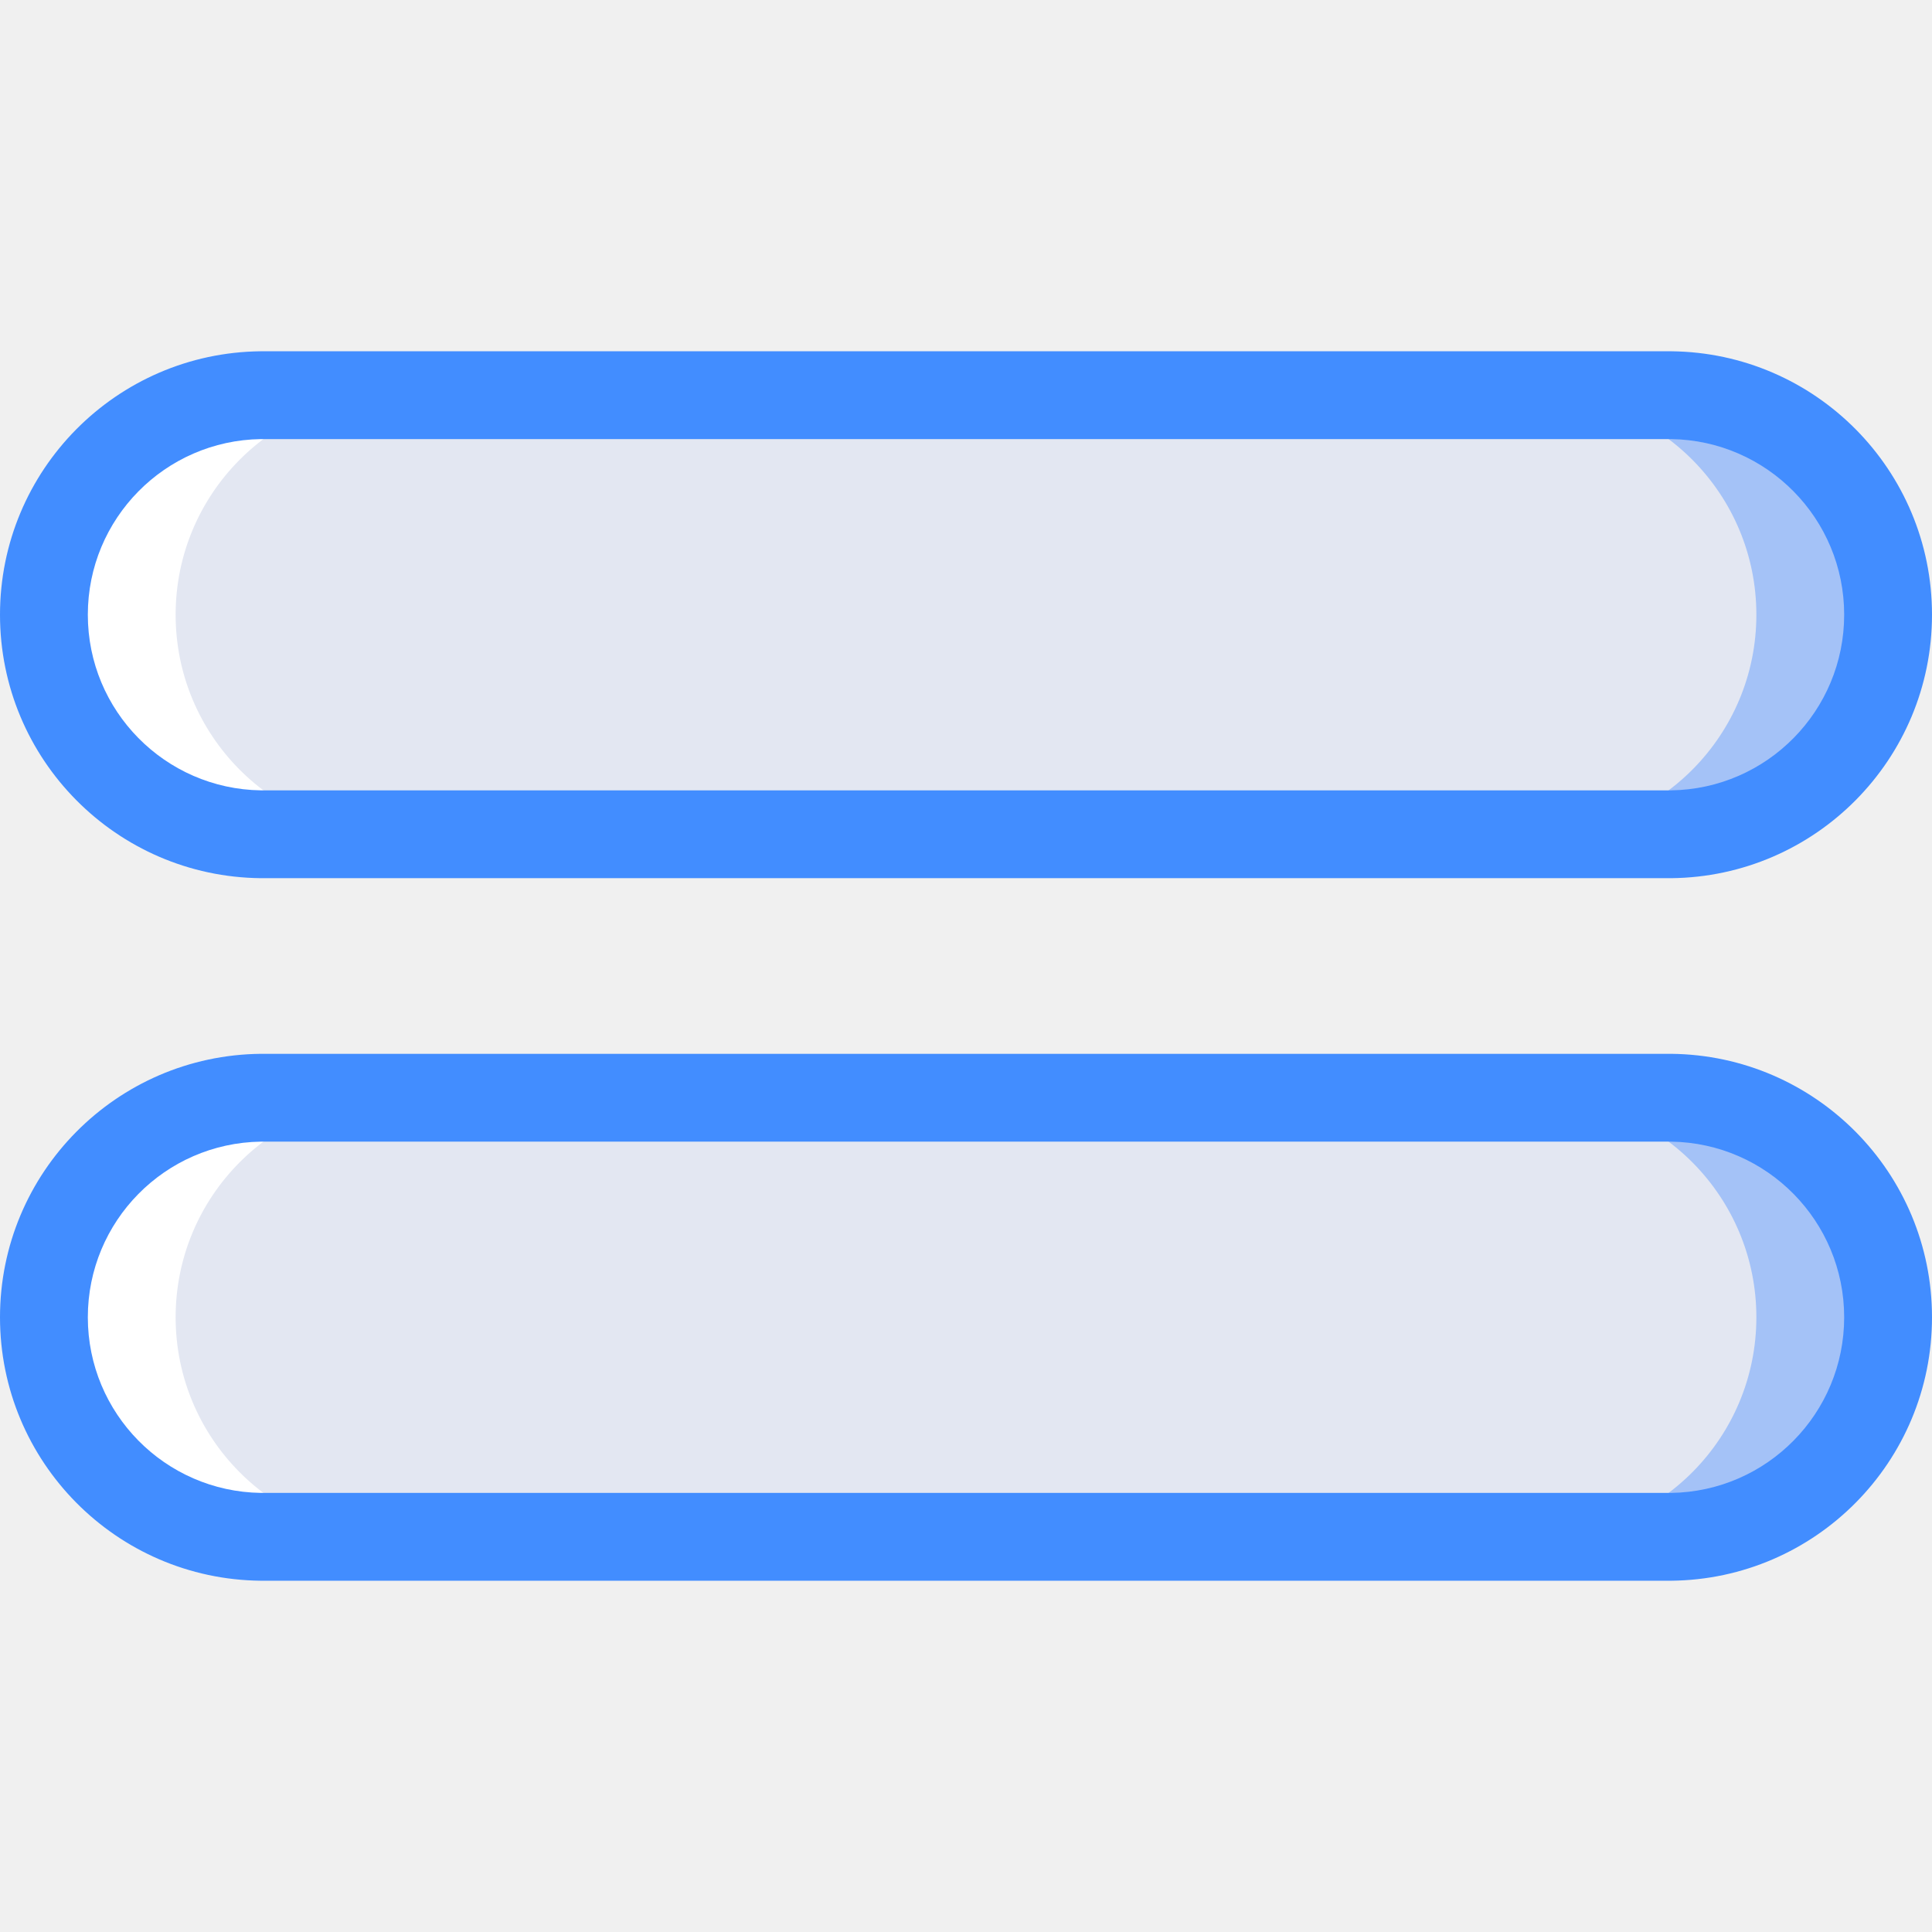
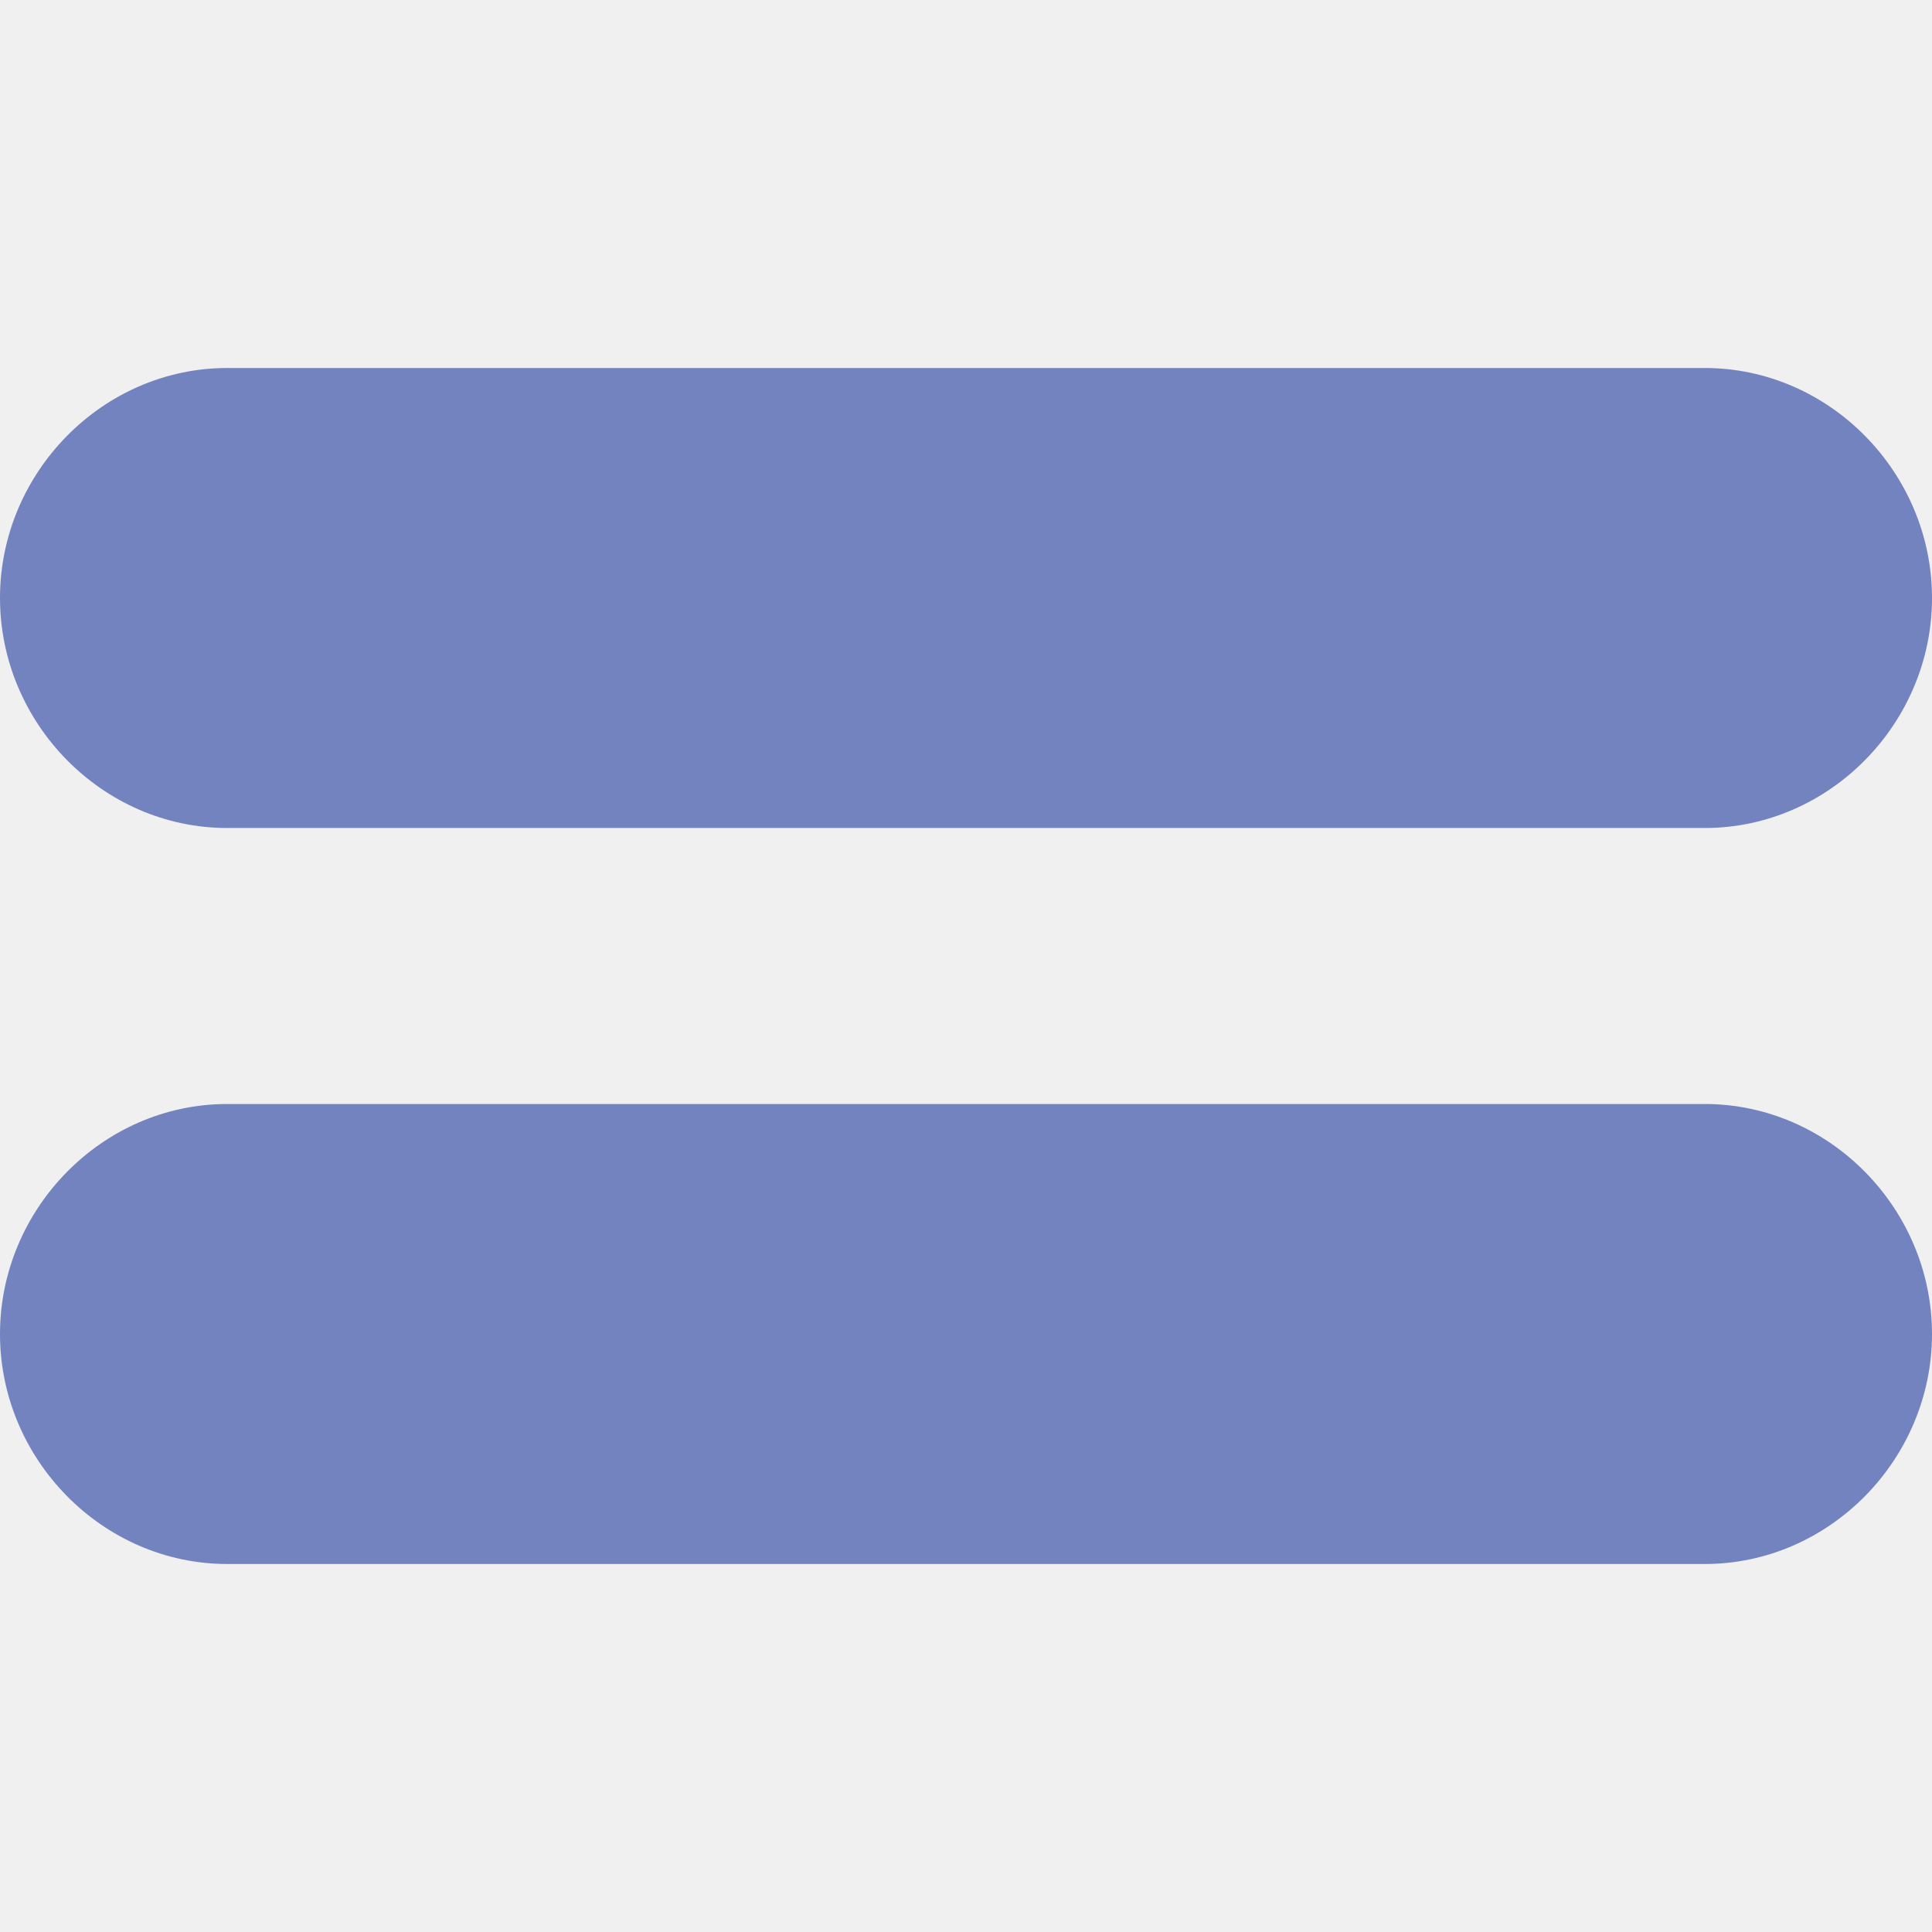
- <svg xmlns="http://www.w3.org/2000/svg" version="1.1" id="Capa_1" x="0px" y="0px" viewBox="0 0 511.997 511.997" style="enable-background:new 0 0 511.997 511.997;" xml:space="preserve">
-   <g>
-     <path style="fill:#FFFFFF;" d="M69.132,221.09h128.685V104.726H69.132c-31.864,0.377-57.497,26.315-57.497,58.182   S37.268,220.713,69.132,221.09L69.132,221.09z" />
-     <path style="fill:#A4C2F7;" d="M442.865,104.726H314.181V221.09h128.685c31.864-0.377,57.497-26.315,57.497-58.182   S474.73,105.103,442.865,104.726L442.865,104.726z" />
-     <path style="fill:#E3E7F2;" d="M407.956,104.726H104.041c-31.864,0.377-57.497,26.315-57.497,58.182s25.633,57.805,57.497,58.182   h303.915c31.864-0.377,57.497-26.315,57.497-58.182S439.821,105.103,407.956,104.726L407.956,104.726z" />
-     <path style="fill:#FFFFFF;" d="M69.132,407.271h128.685V290.908H69.132c-31.864,0.377-57.497,26.315-57.497,58.182   S37.268,406.894,69.132,407.271L69.132,407.271z" />
-     <path style="fill:#A4C2F7;" d="M442.865,290.908H314.181v116.364h128.685c31.864-0.377,57.497-26.315,57.497-58.182   S474.73,291.285,442.865,290.908z" />
-     <path style="fill:#E3E7F2;" d="M407.956,290.908H104.041c-31.864,0.377-57.497,26.315-57.497,58.182s25.633,57.805,57.497,58.182   h303.915c31.864-0.377,57.497-26.315,57.497-58.182S439.821,291.285,407.956,290.908z" />
-     <g>
-       <path style="fill:#428DFF;" d="M442.862,232.726H69.135C30.843,232.35,0,201.201,0,162.908S30.843,93.466,69.135,93.09h373.727    c38.292,0.376,69.135,31.525,69.135,69.818S481.154,232.35,442.862,232.726z M69.135,116.362    c-25.437,0.377-45.86,21.105-45.86,46.545c0,25.44,20.423,46.168,45.86,46.545h373.727c25.437-0.377,45.86-21.106,45.86-46.545    c0-25.44-20.423-46.168-45.86-46.545H69.135z" />
-       <path style="fill:#428DFF;" d="M442.862,418.908H69.135C30.843,418.531,0,387.383,0,349.09s30.843-69.442,69.135-69.818h373.727    c38.292,0.376,69.135,31.525,69.135,69.818S481.154,418.531,442.862,418.908L442.862,418.908z M69.135,302.544    c-25.437,0.377-45.86,21.105-45.86,46.545s20.423,46.168,45.86,46.545h373.727c25.437-0.377,45.86-21.105,45.86-46.545    s-20.423-46.168-45.86-46.545H69.135z" />
-     </g>
-   </g>
+ <svg xmlns="http://www.w3.org/2000/svg" version="1.1" id="Capa_1" x="0px" y="0px" viewBox="0 0 42 42" style="enable-background:new 0 0 42 42;" xml:space="preserve">
+   <path style="fill:#7383BF;" d="M37.059,8H26H16H4.941C2.224,8,0,10.282,0,13s2.224,5,4.941,5H16h10h11.059  C39.776,18,42,15.718,42,13S39.776,8,37.059,8z" />
+   <path style="fill:#7383BF;" d="M37.059,24H26H16H4.941C2.224,24,0,26.282,0,29s2.224,5,4.941,5H16h10h11.059  C39.776,34,42,31.718,42,29S39.776,24,37.059,24z" />
  <g>
</g>
  <g>
</g>
  <g>
</g>
  <g>
</g>
  <g>
</g>
  <g>
</g>
  <g>
</g>
  <g>
</g>
  <g>
</g>
  <g>
</g>
  <g>
</g>
  <g>
</g>
  <g>
</g>
  <g>
</g>
  <g>
</g>
</svg>
